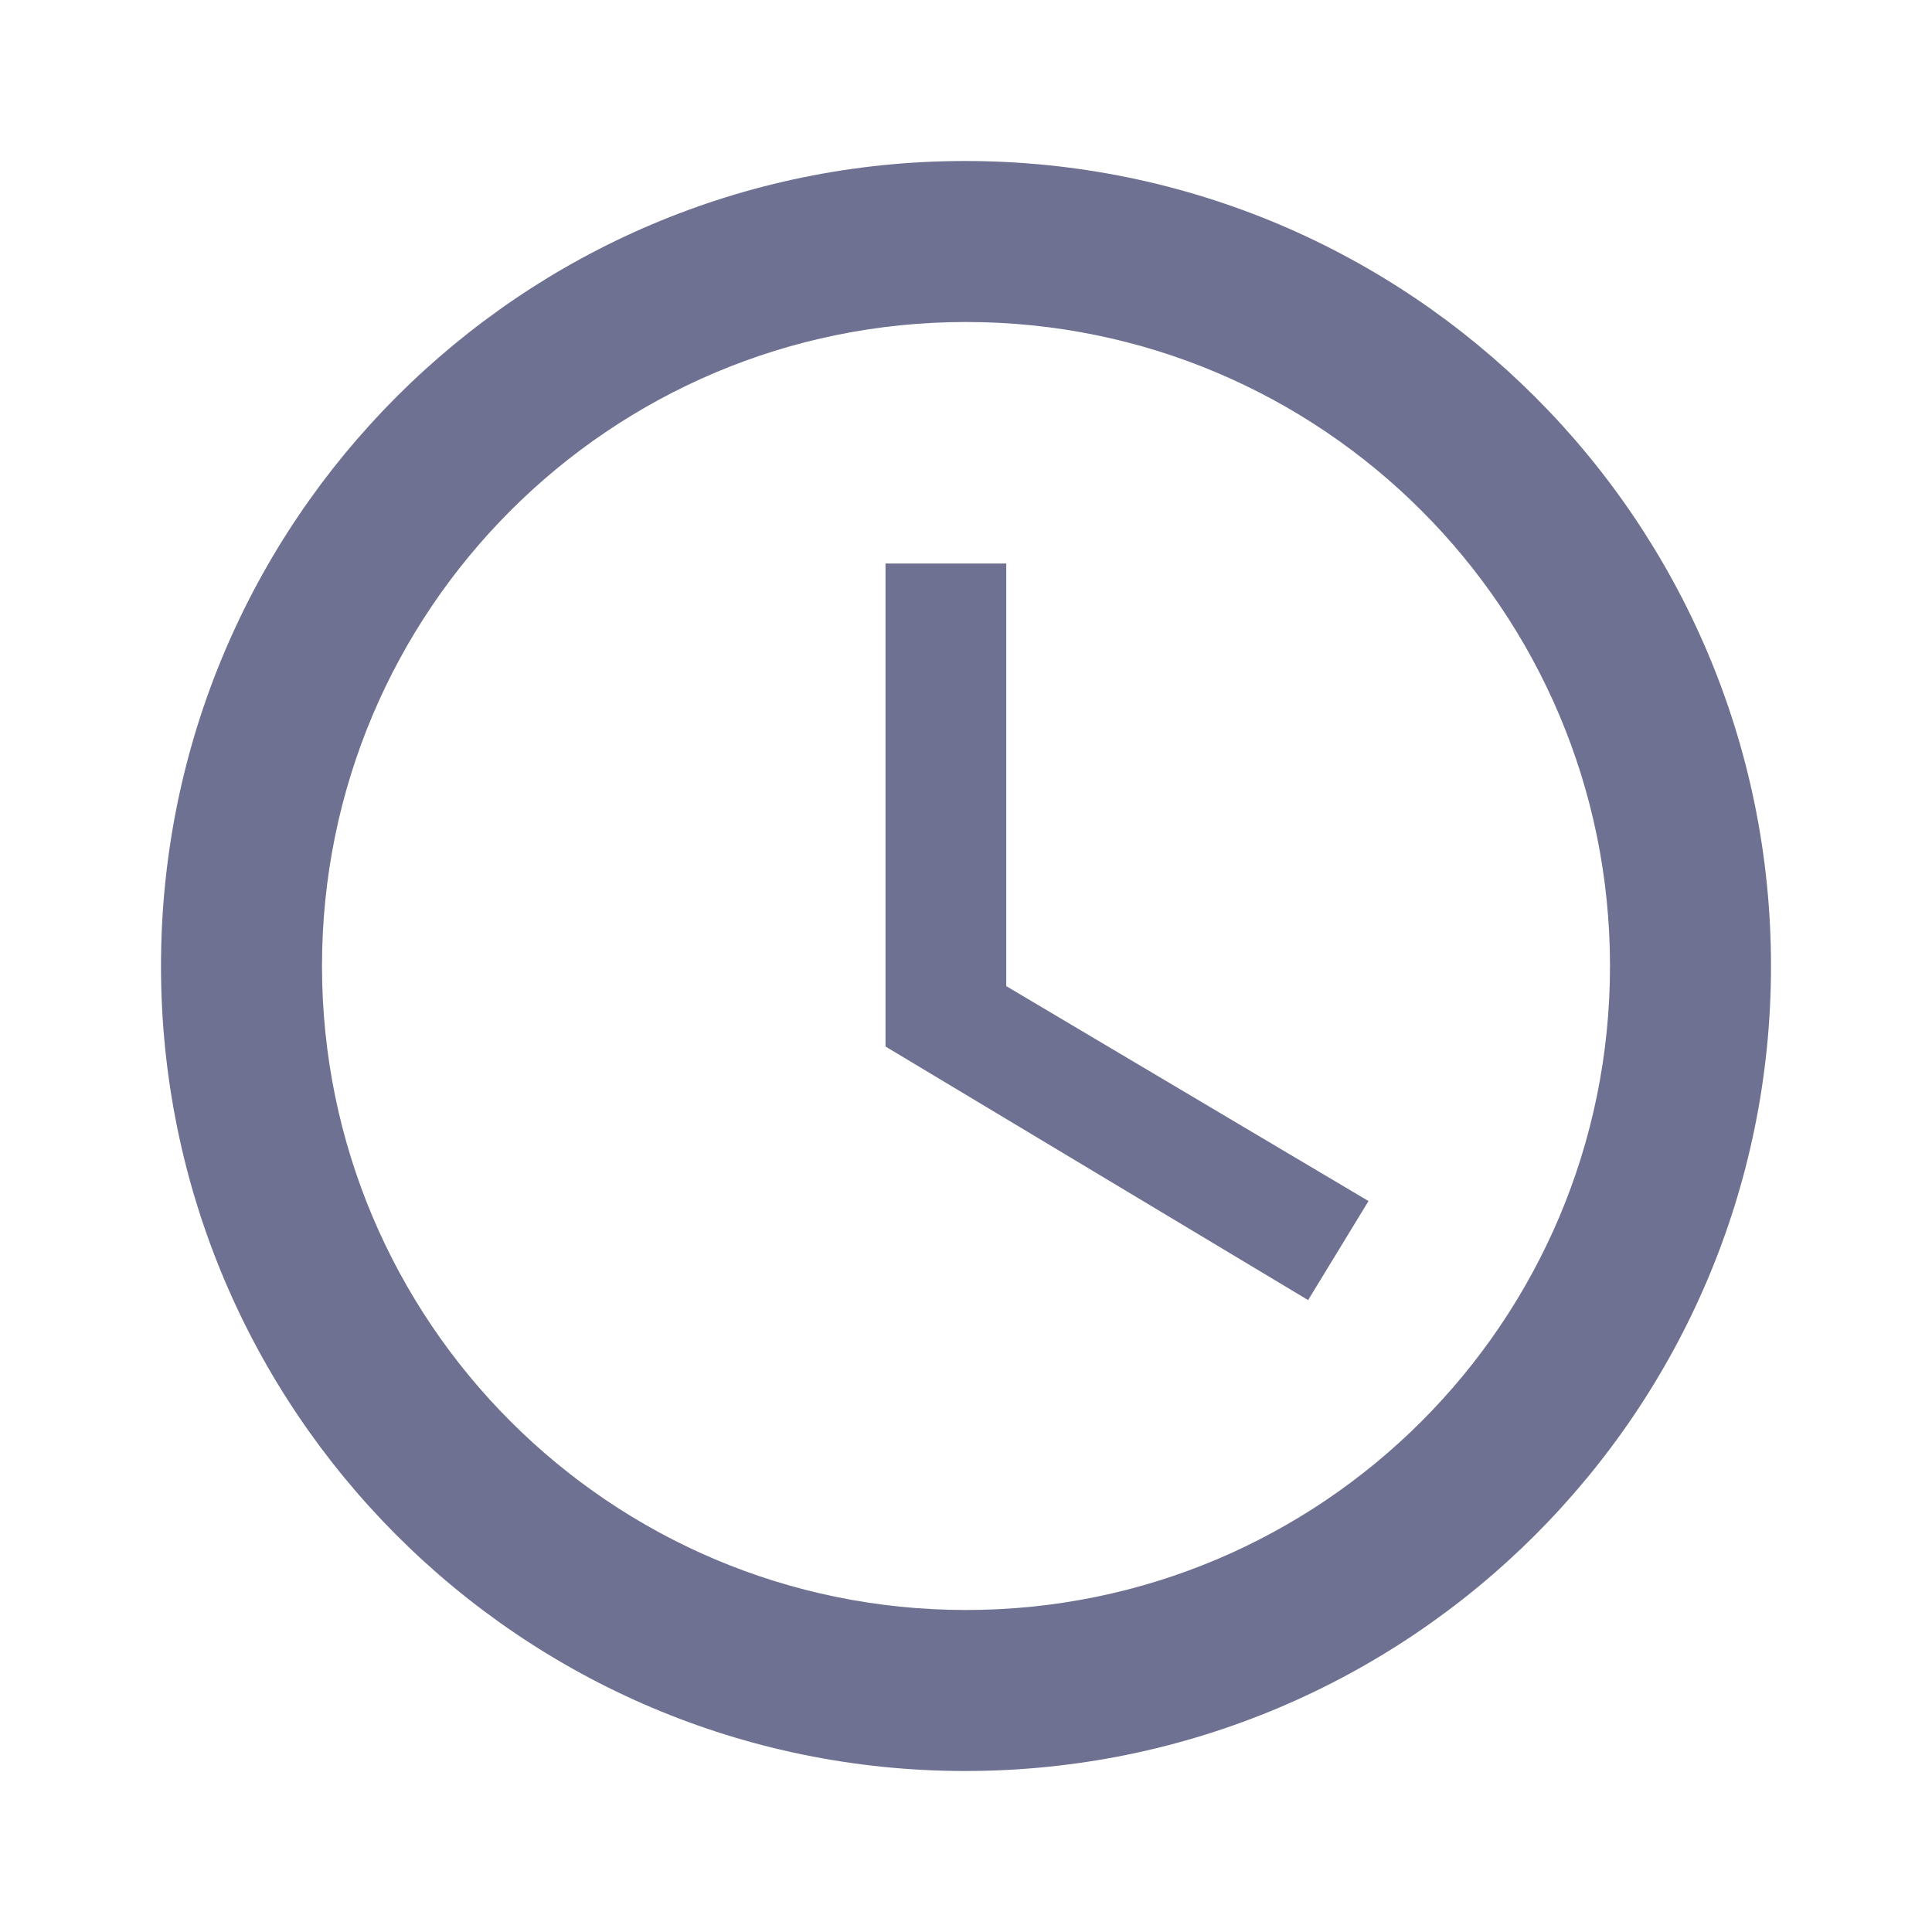
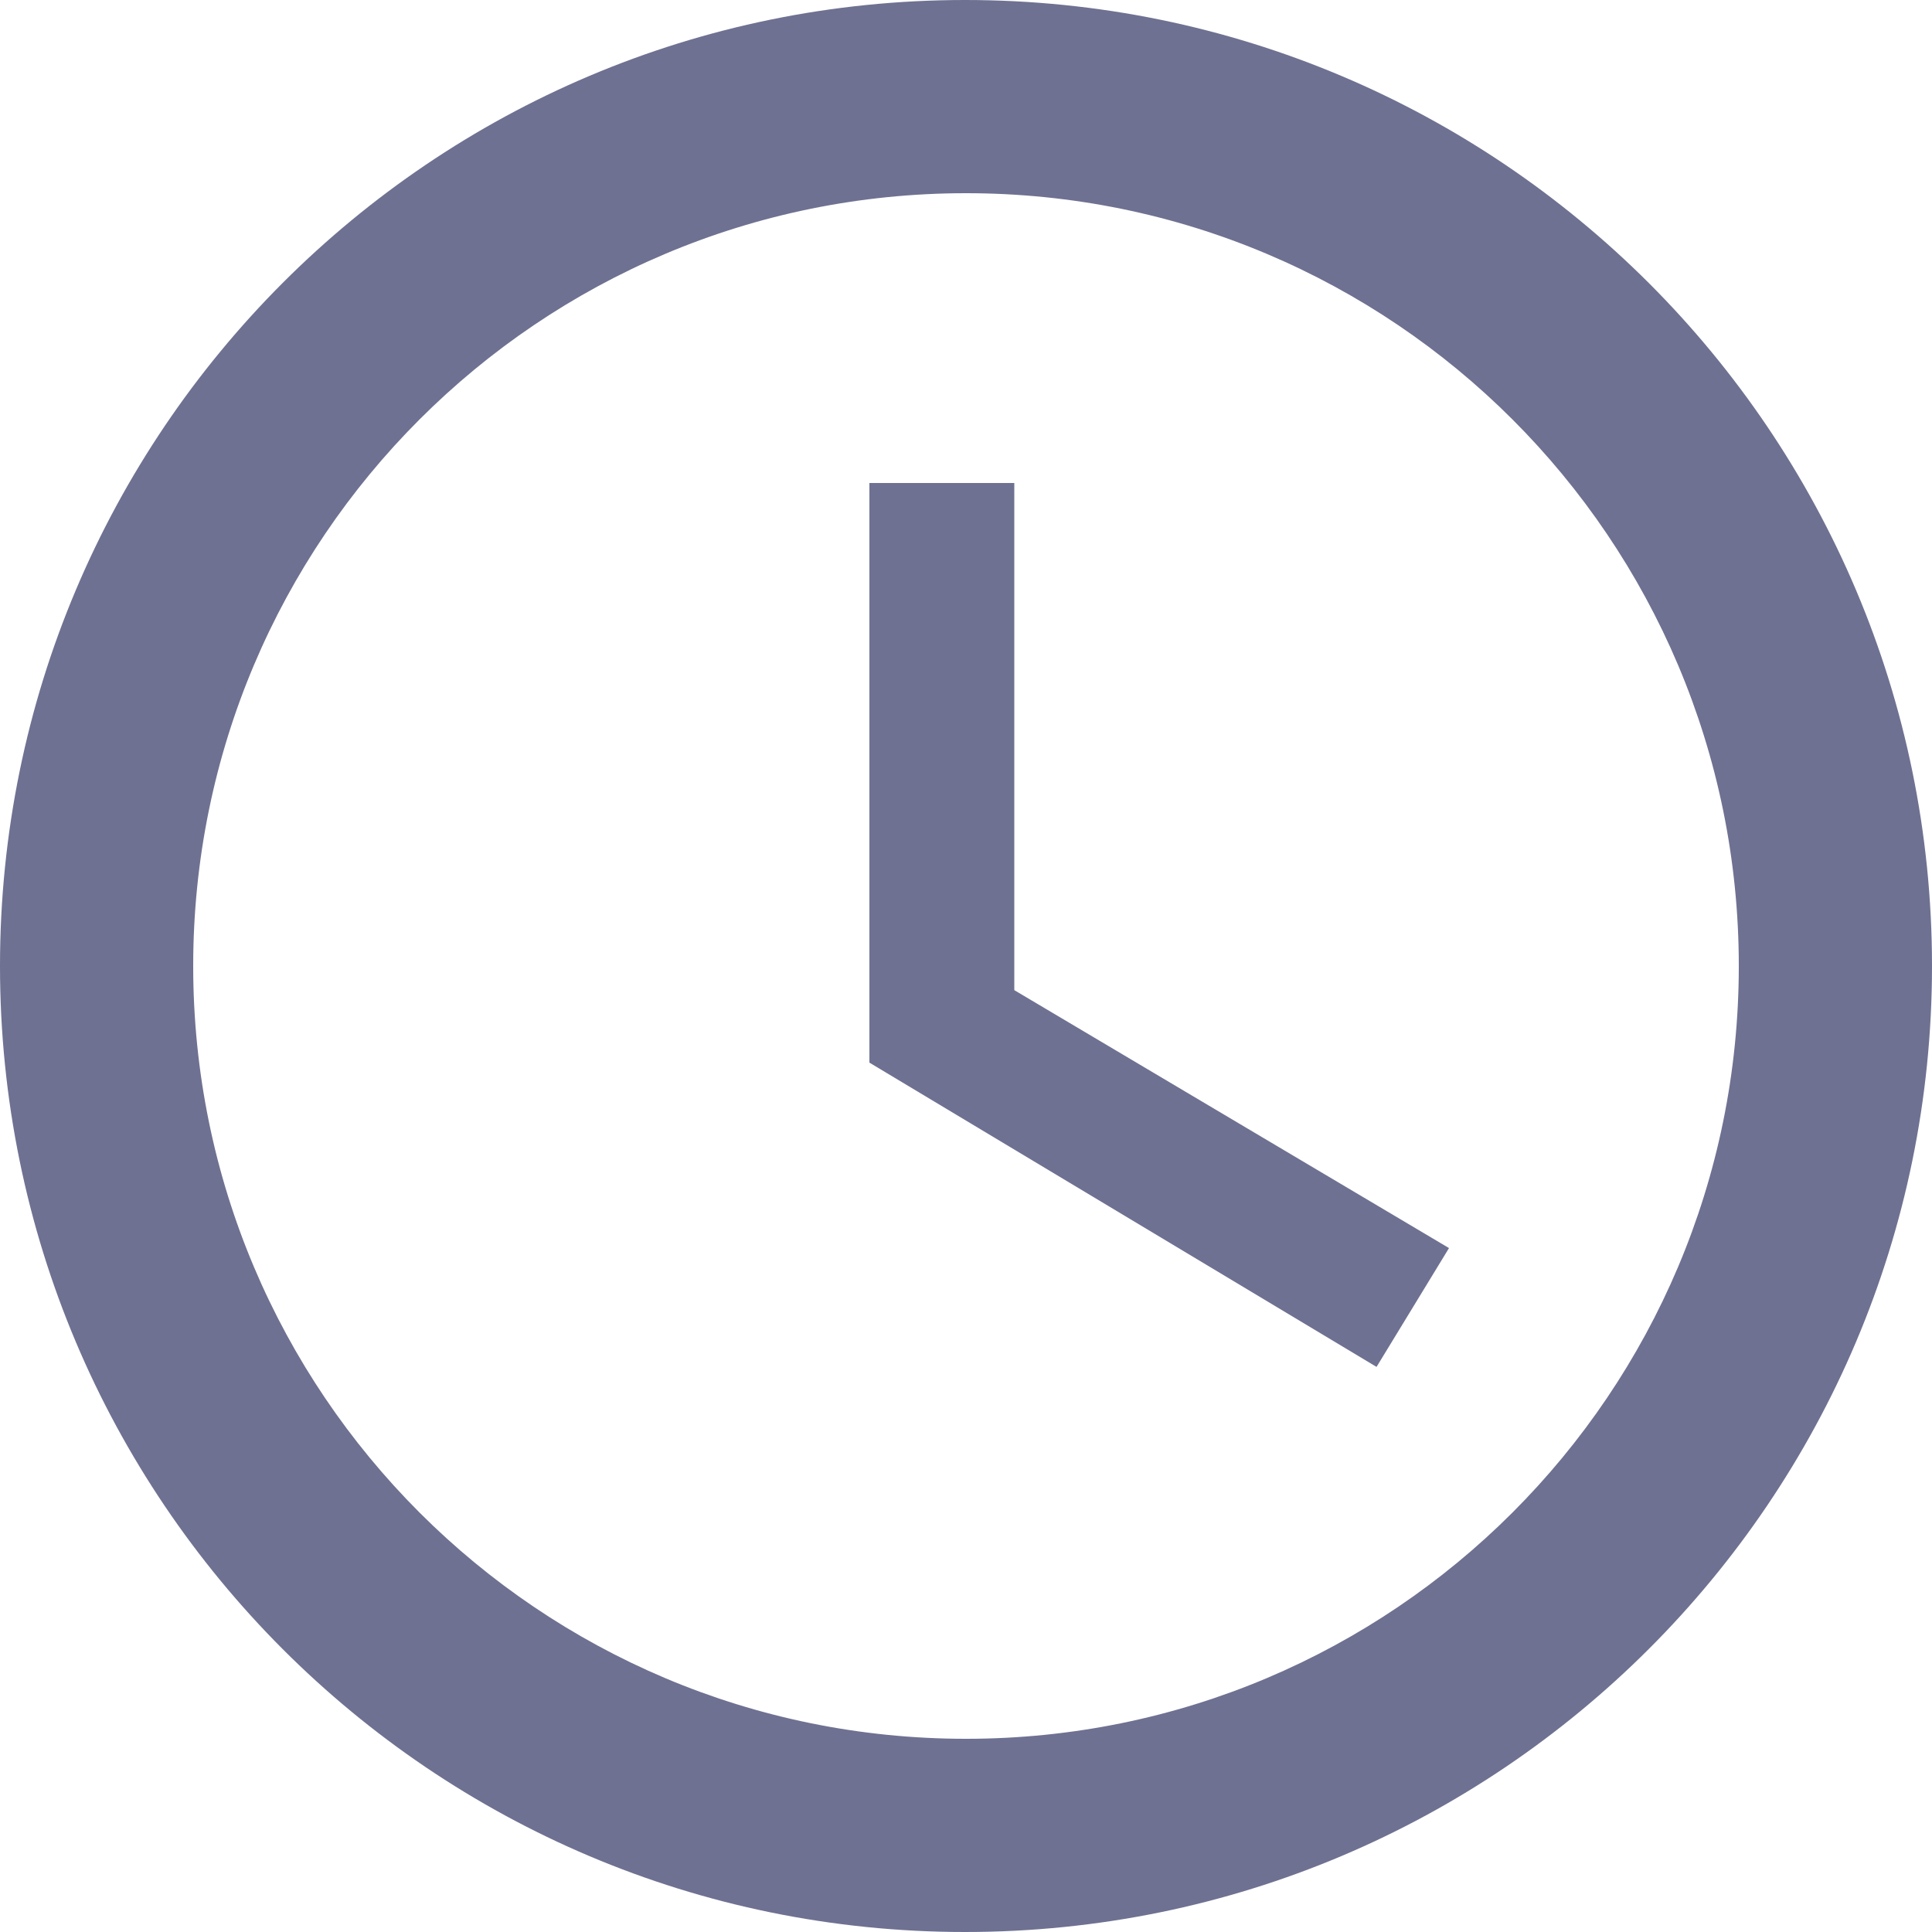
- <svg xmlns="http://www.w3.org/2000/svg" width="24" height="24" viewBox="0 0 24 24" fill="none">
-   <path d="M11.99 2C6.47 2 2 6.48 2 12C2 17.52 6.47 22 11.99 22C17.52 22 22 17.52 22 12C22 6.48 17.52 2 11.99 2ZM12 20C7.58 20 4 16.42 4 12C4 7.58 7.58 4 12 4C16.42 4 20 7.58 20 12C20 16.42 16.42 20 12 20Z" fill="#6E7191" />
-   <path d="M12.5 7H11V13L16.25 16.15L17 14.92L12.5 12.25V7Z" fill="#6E7191" />
+ <svg xmlns="http://www.w3.org/2000/svg" width="20" height="20" viewBox="0 0 20 20" fill="none">
+   <path d="M9.99 0C4.47 0 0 4.48 0 10C0 15.52 4.47 20 9.99 20C15.52 20 20 15.52 20 10C20 4.48 15.52 0 9.99 0ZM10 18C5.58 18 2 14.42 2 10C2 5.58 5.58 2 10 2C14.42 2 18 5.58 18 10C18 14.42 14.42 18 10 18Z" fill="#6E7191" />
+   <path d="M10.5 5H9V11L14.25 14.15L15 12.92L10.5 10.25V5Z" fill="#6E7191" />
</svg>
